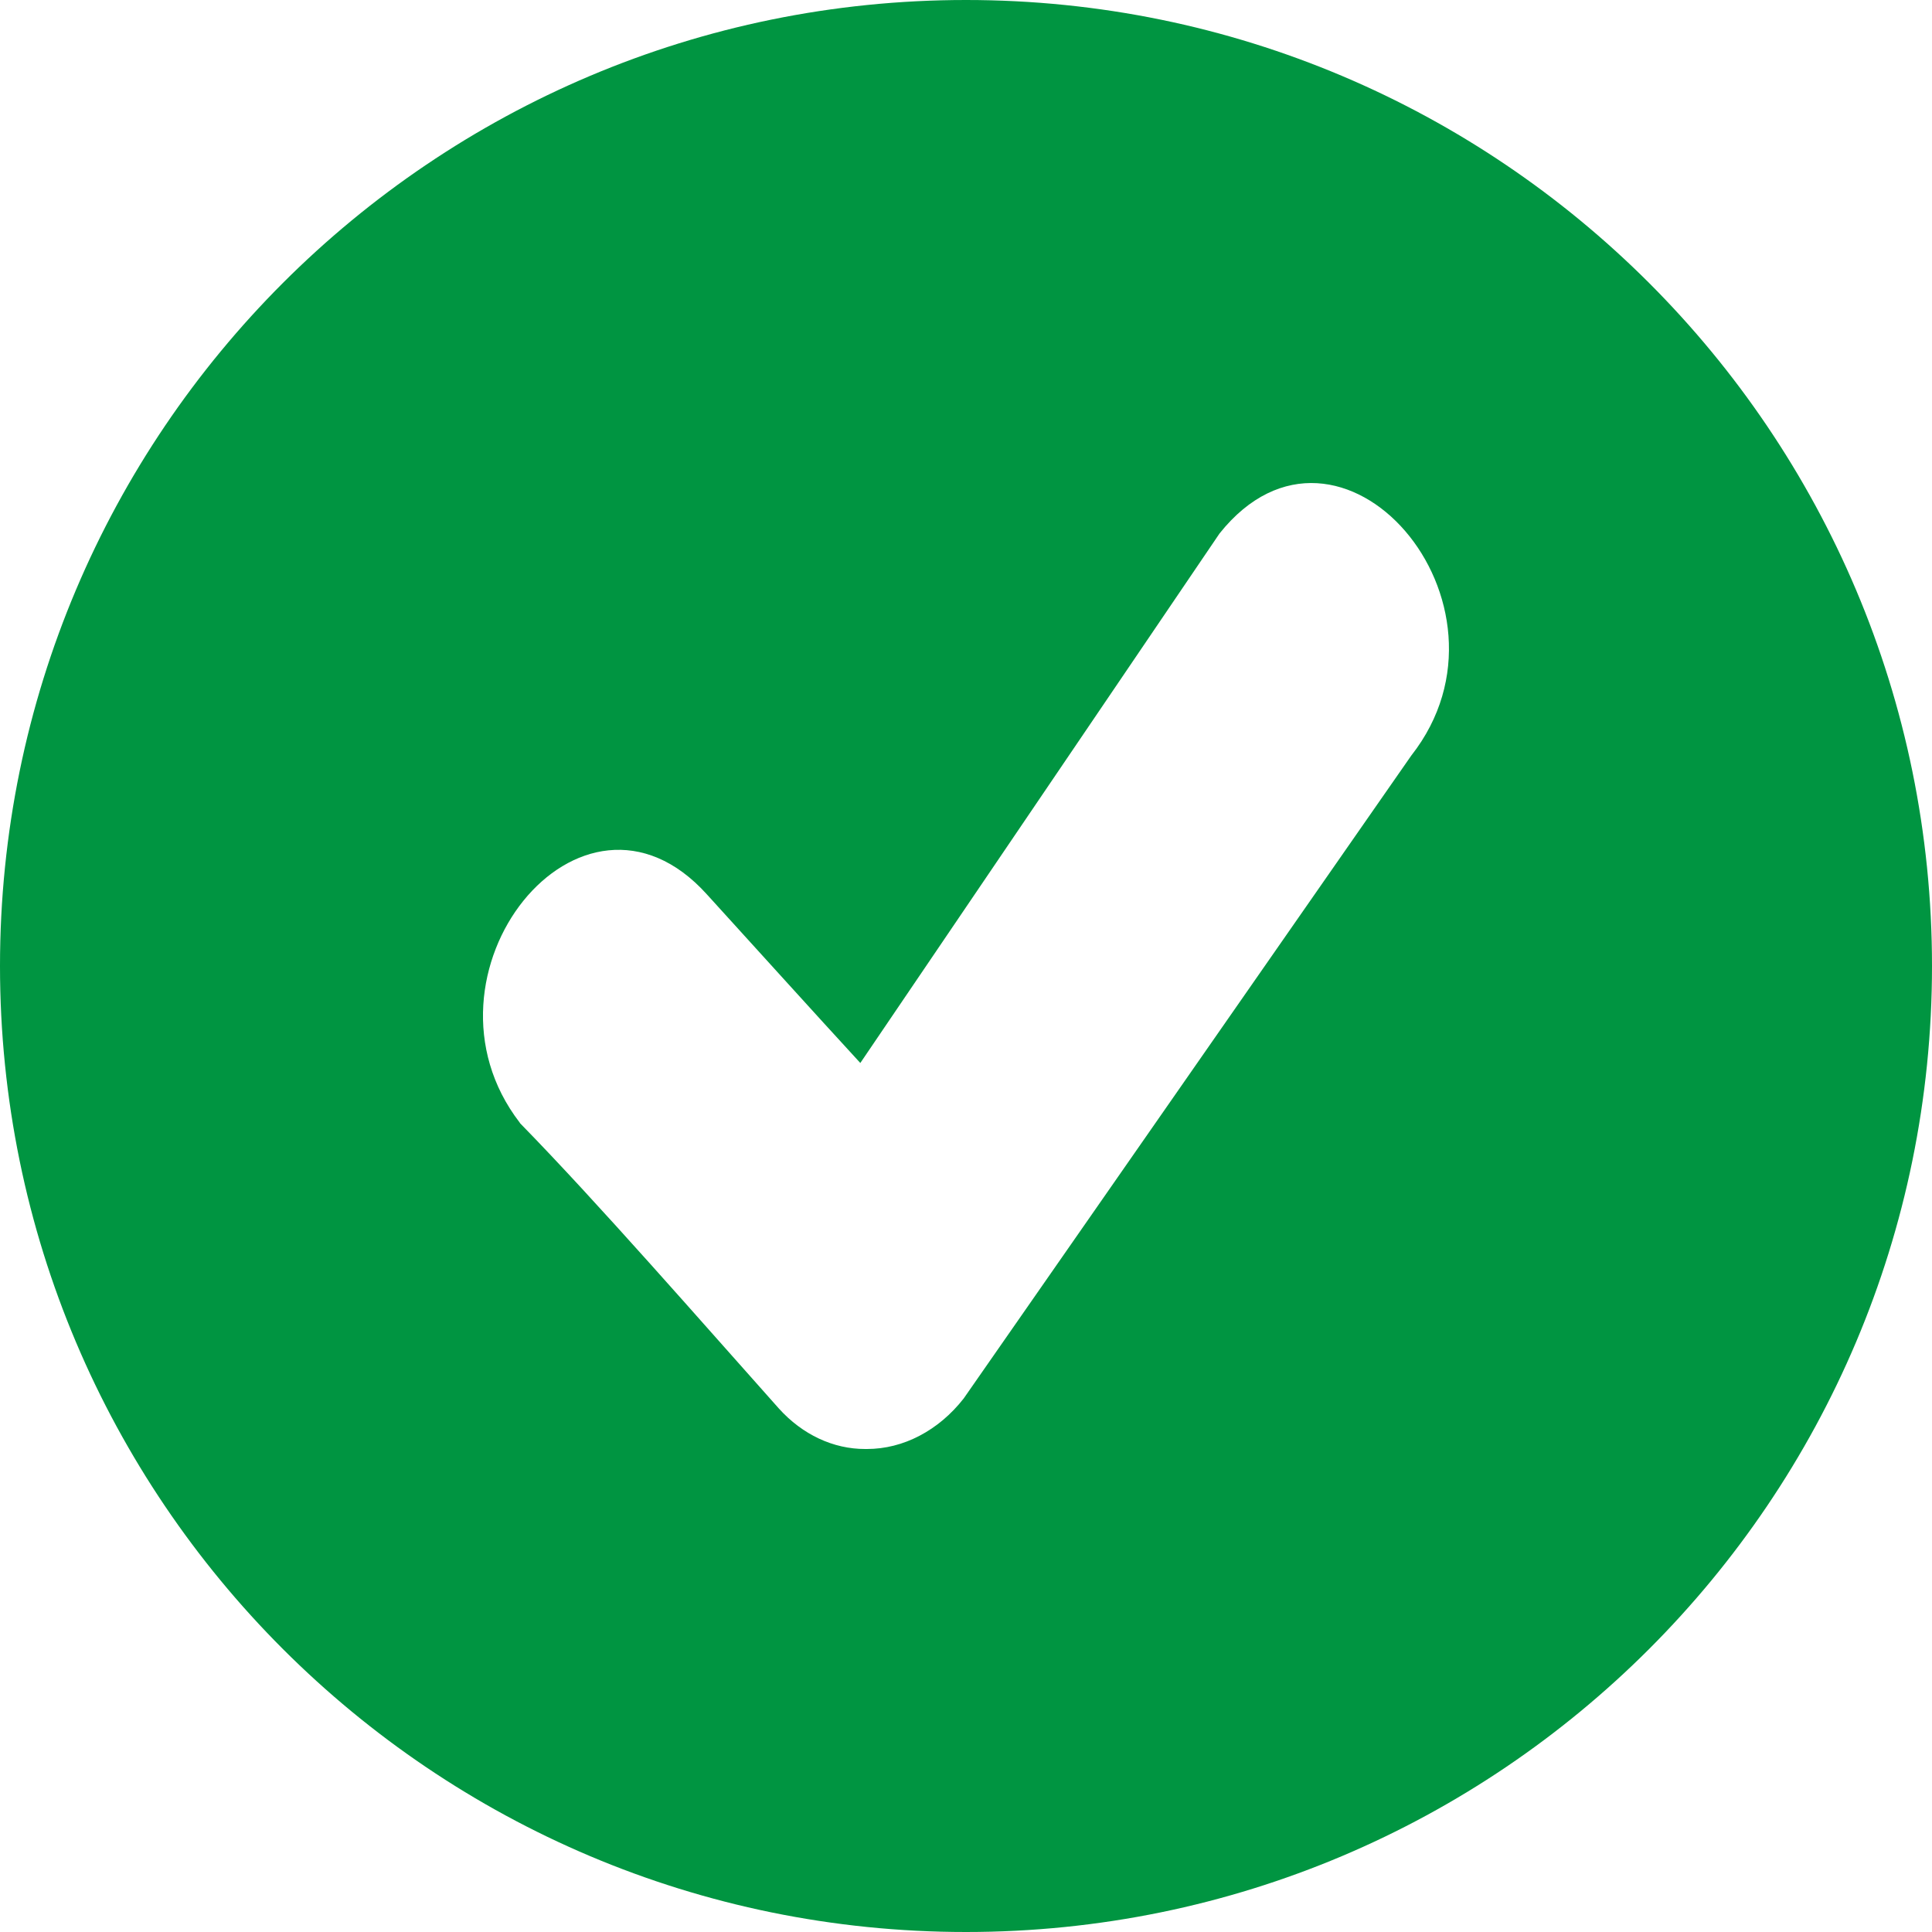
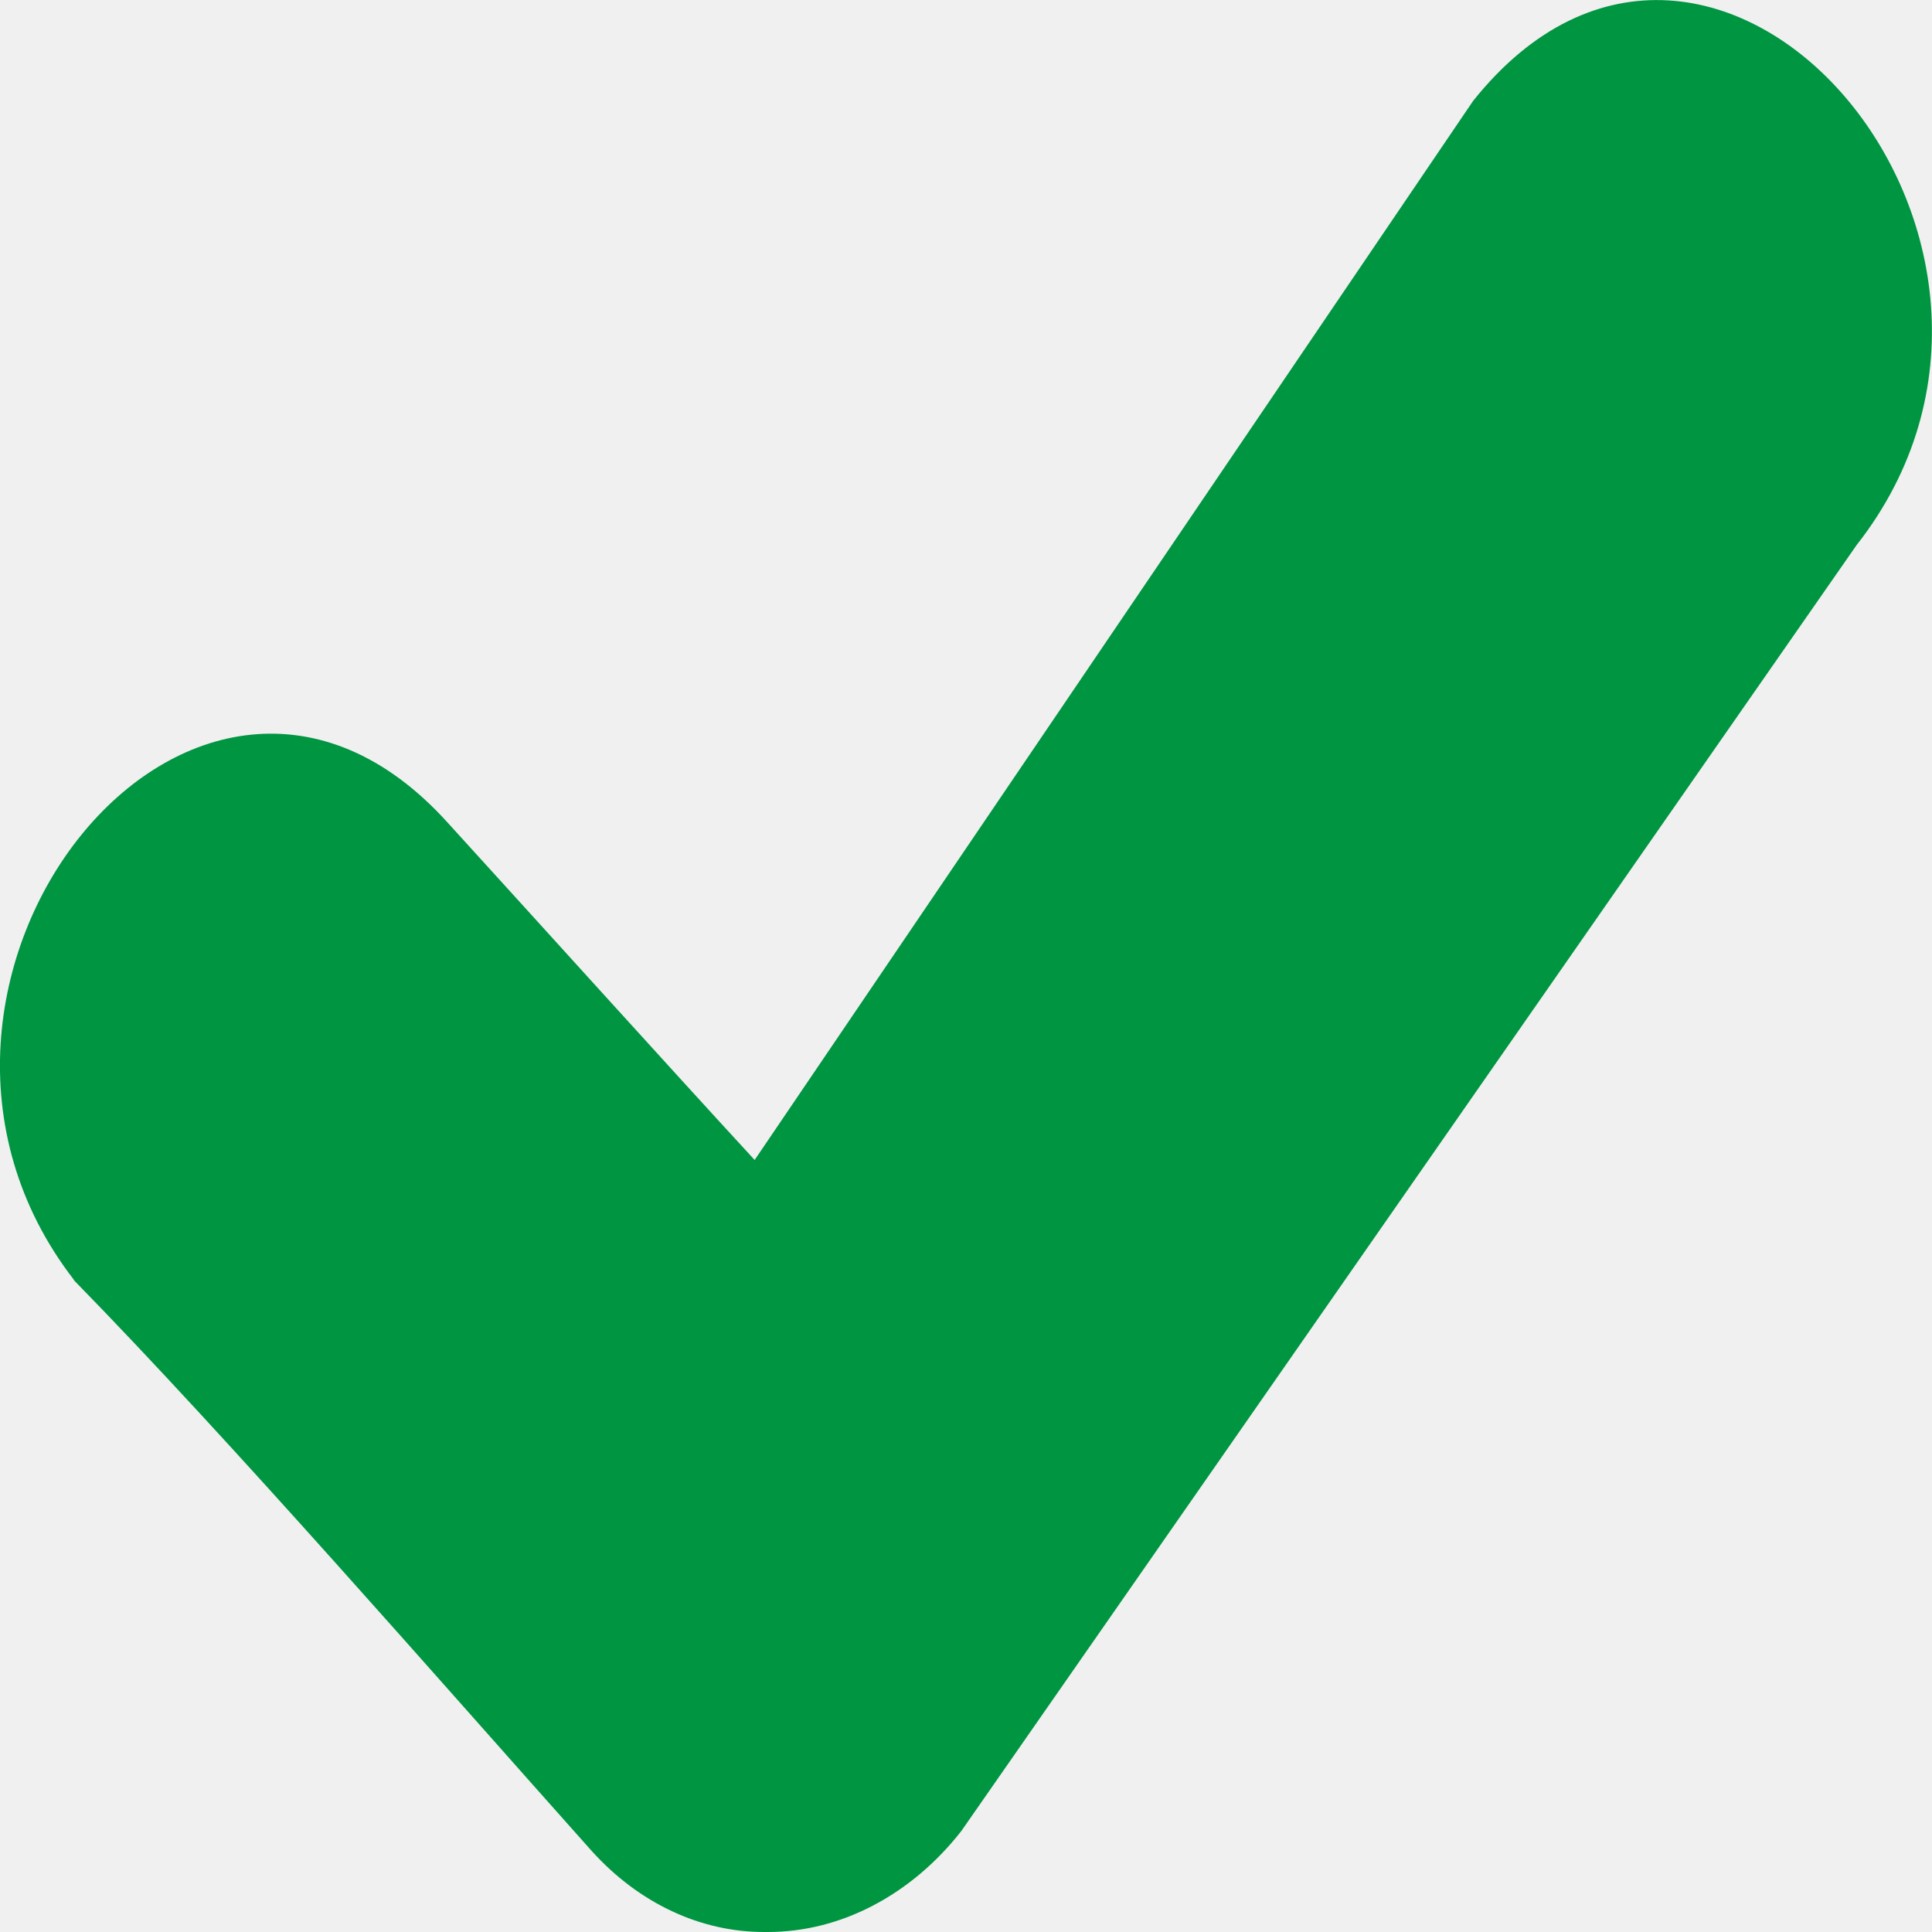
- <svg xmlns="http://www.w3.org/2000/svg" width="20" height="20" viewBox="0 0 20 20" fill="none">
-   <rect width="20" height="20" fill="#F5F5F5" />
-   <rect width="393" height="852" transform="translate(-12 -350)" fill="white" />
-   <circle cx="10" cy="10" r="10" fill="#009541" />
-   <path d="M5.38 11.621C4.204 10.092 6.013 7.812 7.318 9.259C7.778 9.764 8.444 10.502 8.906 11.004L12.625 5.522C13.872 3.961 15.841 6.252 14.61 7.821L9.976 14.477C9.847 14.642 9.691 14.773 9.519 14.863C9.347 14.953 9.162 15 8.974 15H8.958C8.626 15.001 8.307 14.851 8.063 14.581C7.29 13.715 6.183 12.444 5.384 11.628L5.38 11.621Z" fill="white" />
+ <svg xmlns="http://www.w3.org/2000/svg" width="10" height="10" viewBox="0 0 10 10" fill="none">
+   <path id="Vector" d="M0.38 6.621C-0.796 5.093 1.013 2.812 2.318 4.259C2.778 4.764 3.444 5.502 3.906 6.004L7.625 0.522C8.872 -1.039 10.841 1.252 9.61 2.821L4.976 9.477C4.847 9.642 4.691 9.773 4.519 9.863C4.347 9.953 4.162 10 3.974 10H3.958C3.626 10.001 3.307 9.851 3.063 9.581C2.29 8.715 1.183 7.444 0.384 6.628L0.38 6.621Z" fill="#009541" />
</svg>
